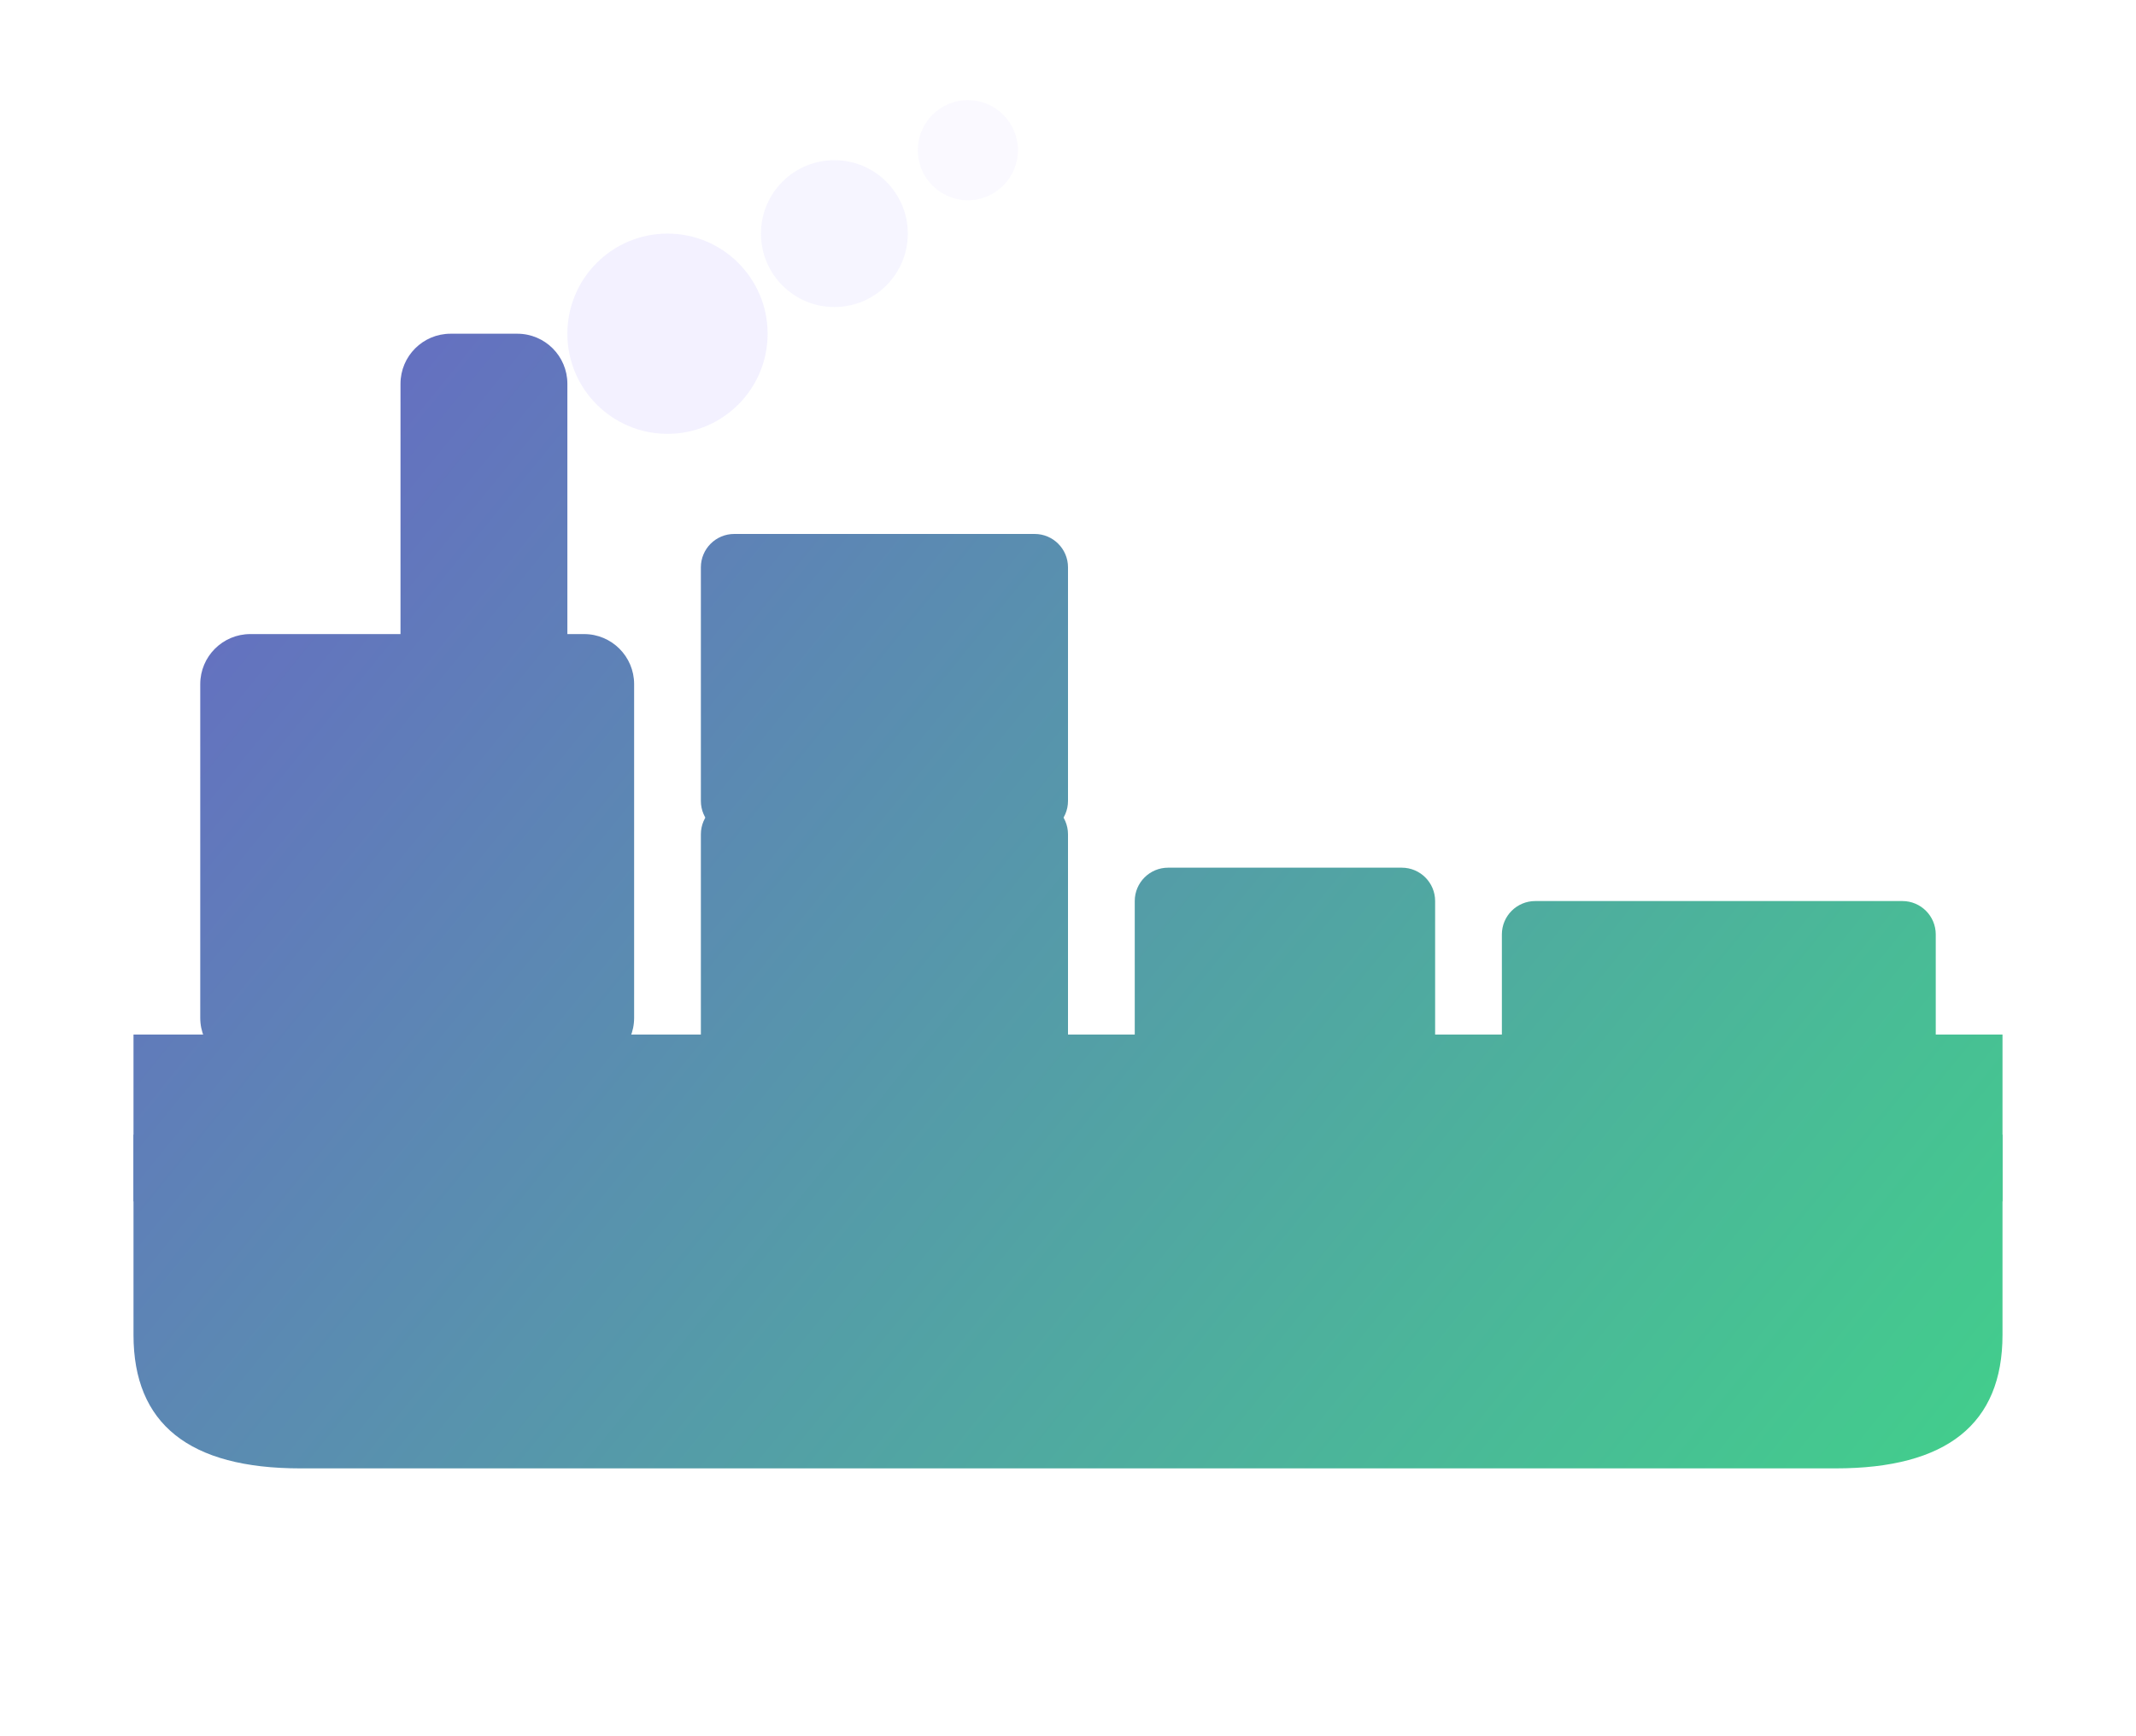
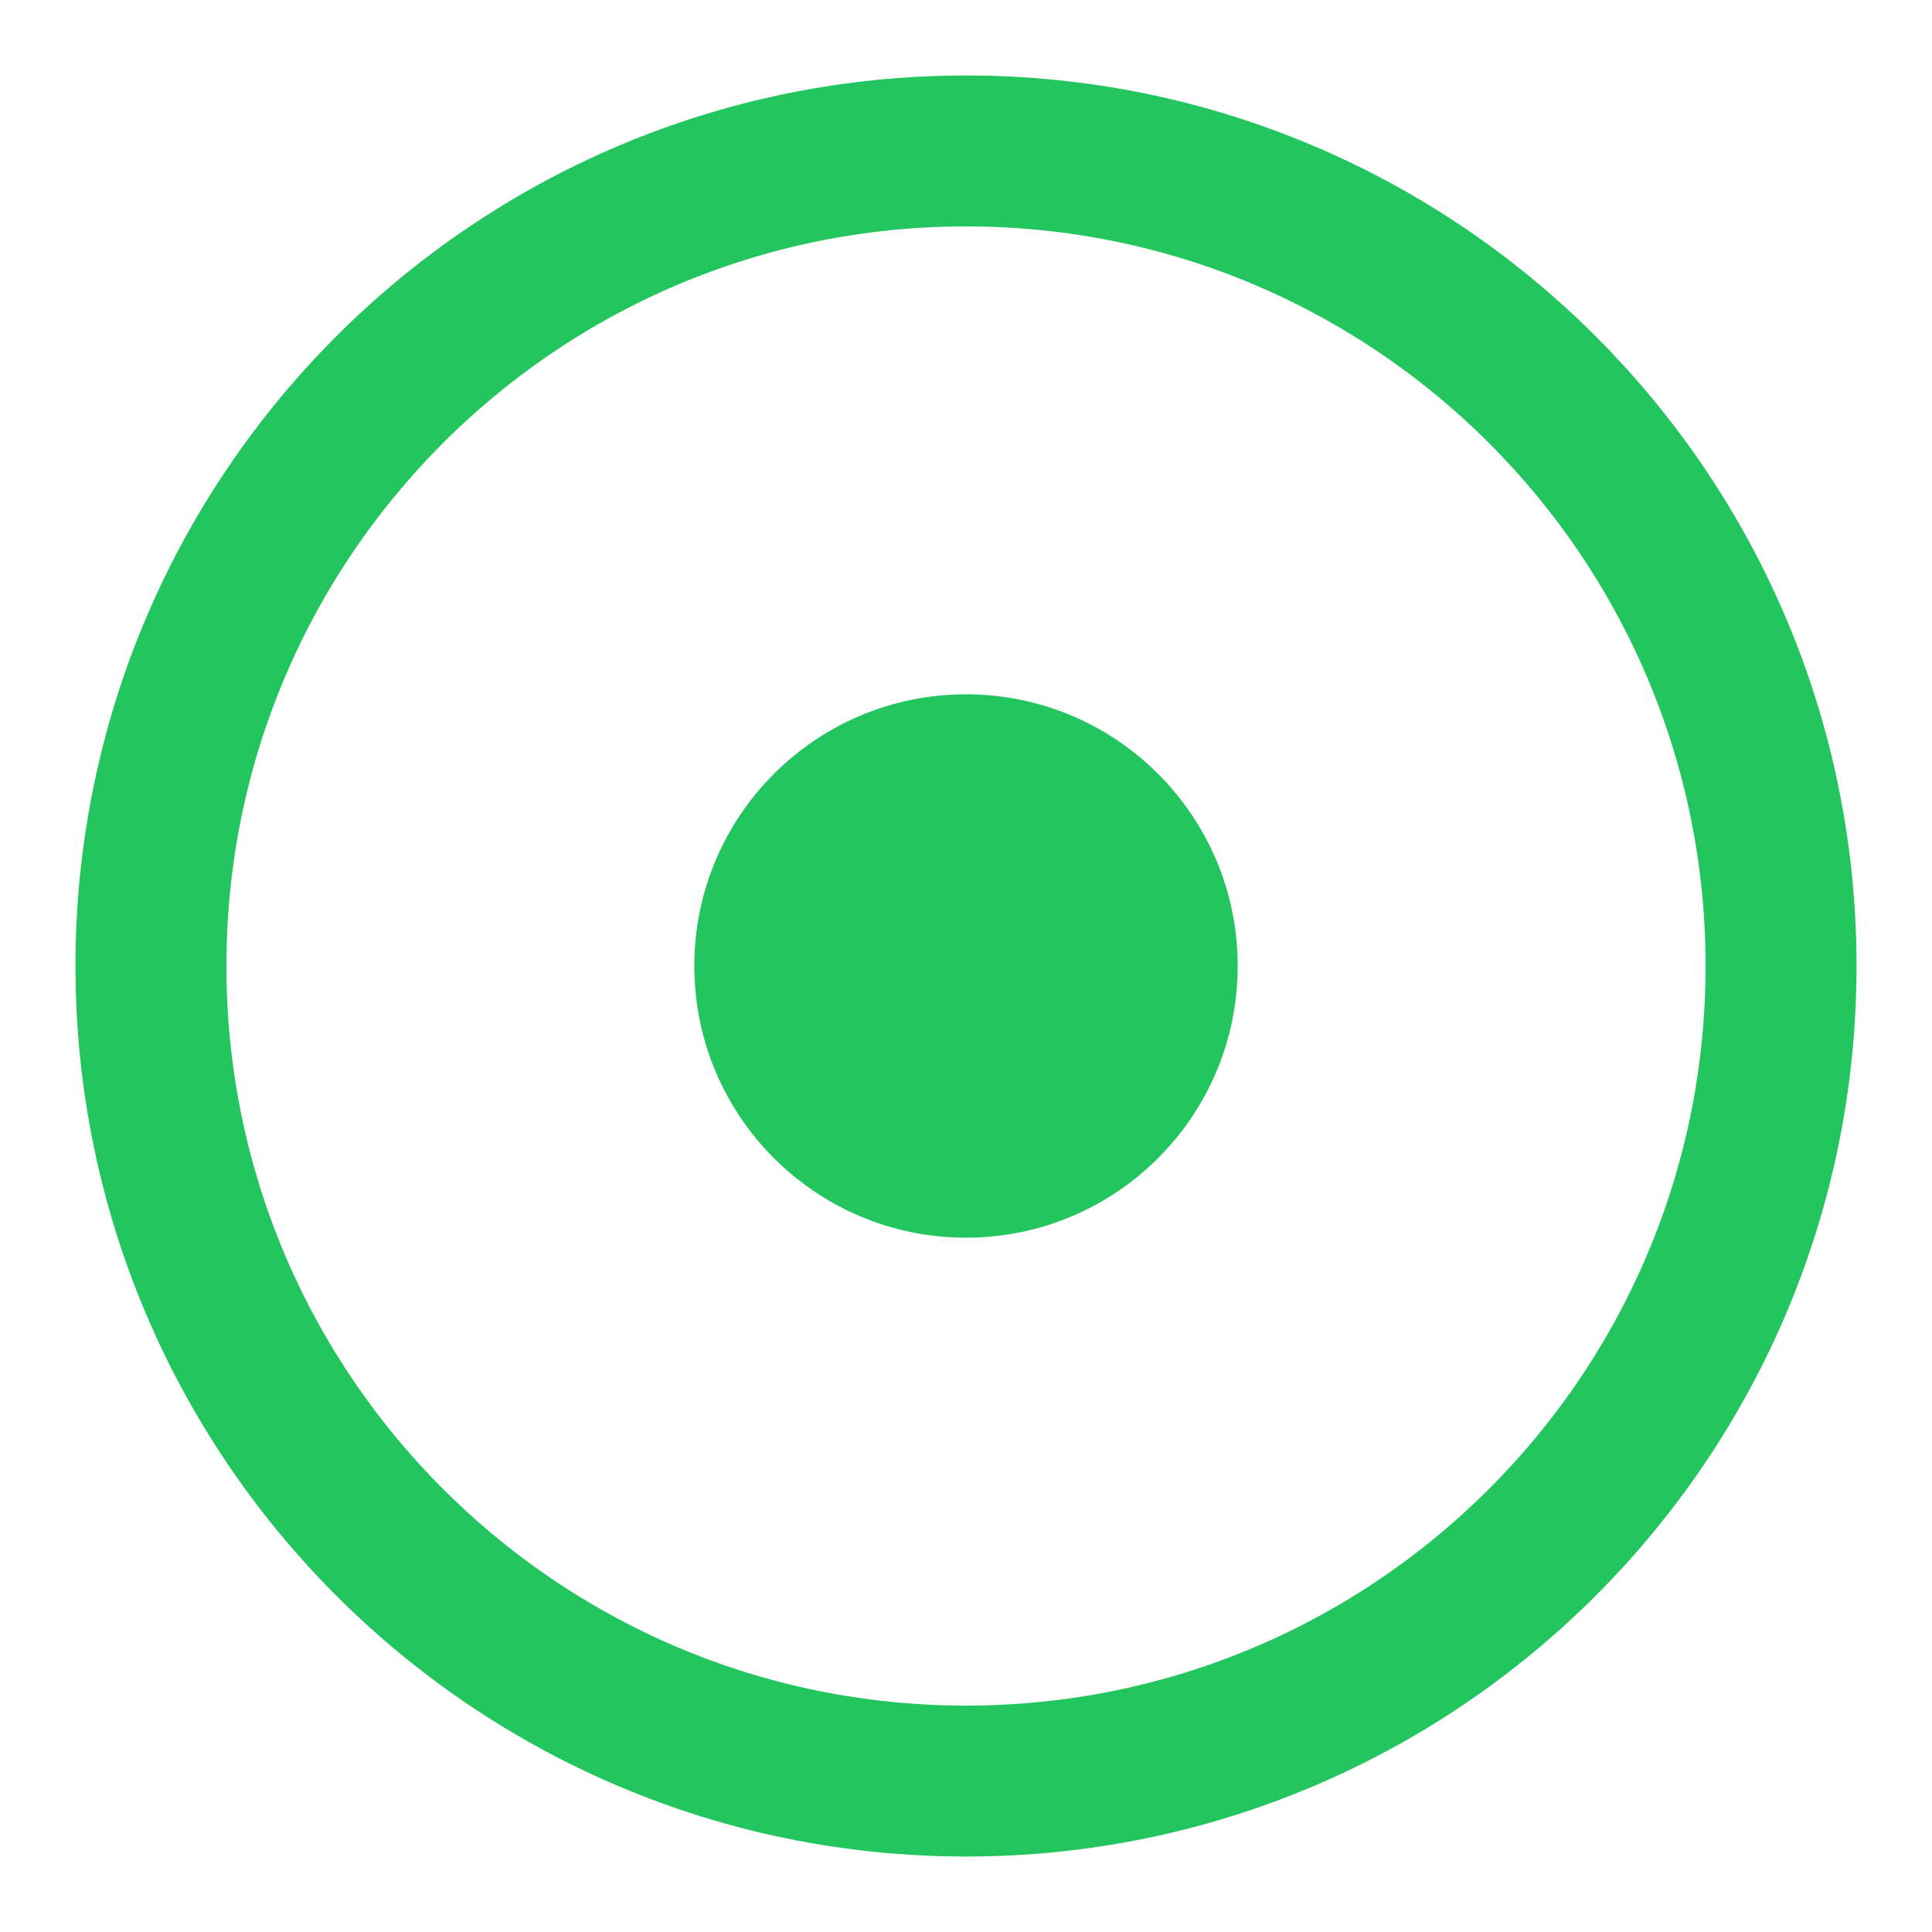
- <svg xmlns="http://www.w3.org/2000/svg" viewBox="0 0 64 52" fill="none">
-   <defs>
-     <linearGradient id="ship-g" x1="0" y1="0" x2="64" y2="52" gradientUnits="userSpaceOnUse">
-       <stop offset="0%" stop-color="#6E56CF" />
-       <stop offset="100%" stop-color="#3DDC84" />
-     </linearGradient>
-   </defs>
-   <path d="M4 34 L4 40 Q4 44 9 44 L55 44 Q60 44 60 40 L60 34 Z" fill="url(#ship-g)" />
-   <rect x="4" y="31" width="56" height="5" fill="url(#ship-g)" />
-   <rect x="6" y="19" width="13" height="13" rx="1.5" fill="url(#ship-g)" />
-   <rect x="21" y="24" width="11" height="8" rx="1" fill="url(#ship-g)" />
-   <rect x="21" y="16" width="11" height="9" rx="1" fill="url(#ship-g)" />
-   <rect x="34" y="26" width="9" height="6" rx="1" fill="url(#ship-g)" />
-   <rect x="45" y="27" width="13" height="5" rx="1" fill="url(#ship-g)" />
-   <rect x="12" y="10" width="5" height="11" rx="1.5" fill="url(#ship-g)" />
-   <circle cx="20" cy="10" r="3" fill="#E8E6FF" fill-opacity="0.55" />
-   <circle cx="25" cy="7" r="2.2" fill="#E8E6FF" fill-opacity="0.38" />
-   <circle cx="29" cy="4.5" r="1.5" fill="#E8E6FF" fill-opacity="0.22" />
+ <svg xmlns="http://www.w3.org/2000/svg" viewBox="0 0 32 32" fill="none">
+   <circle cx="16" cy="16" r="13.5" stroke="#22C55E" stroke-width="2.5" />
+   <circle cx="16" cy="16" r="4.5" fill="#22C55E" />
</svg>
